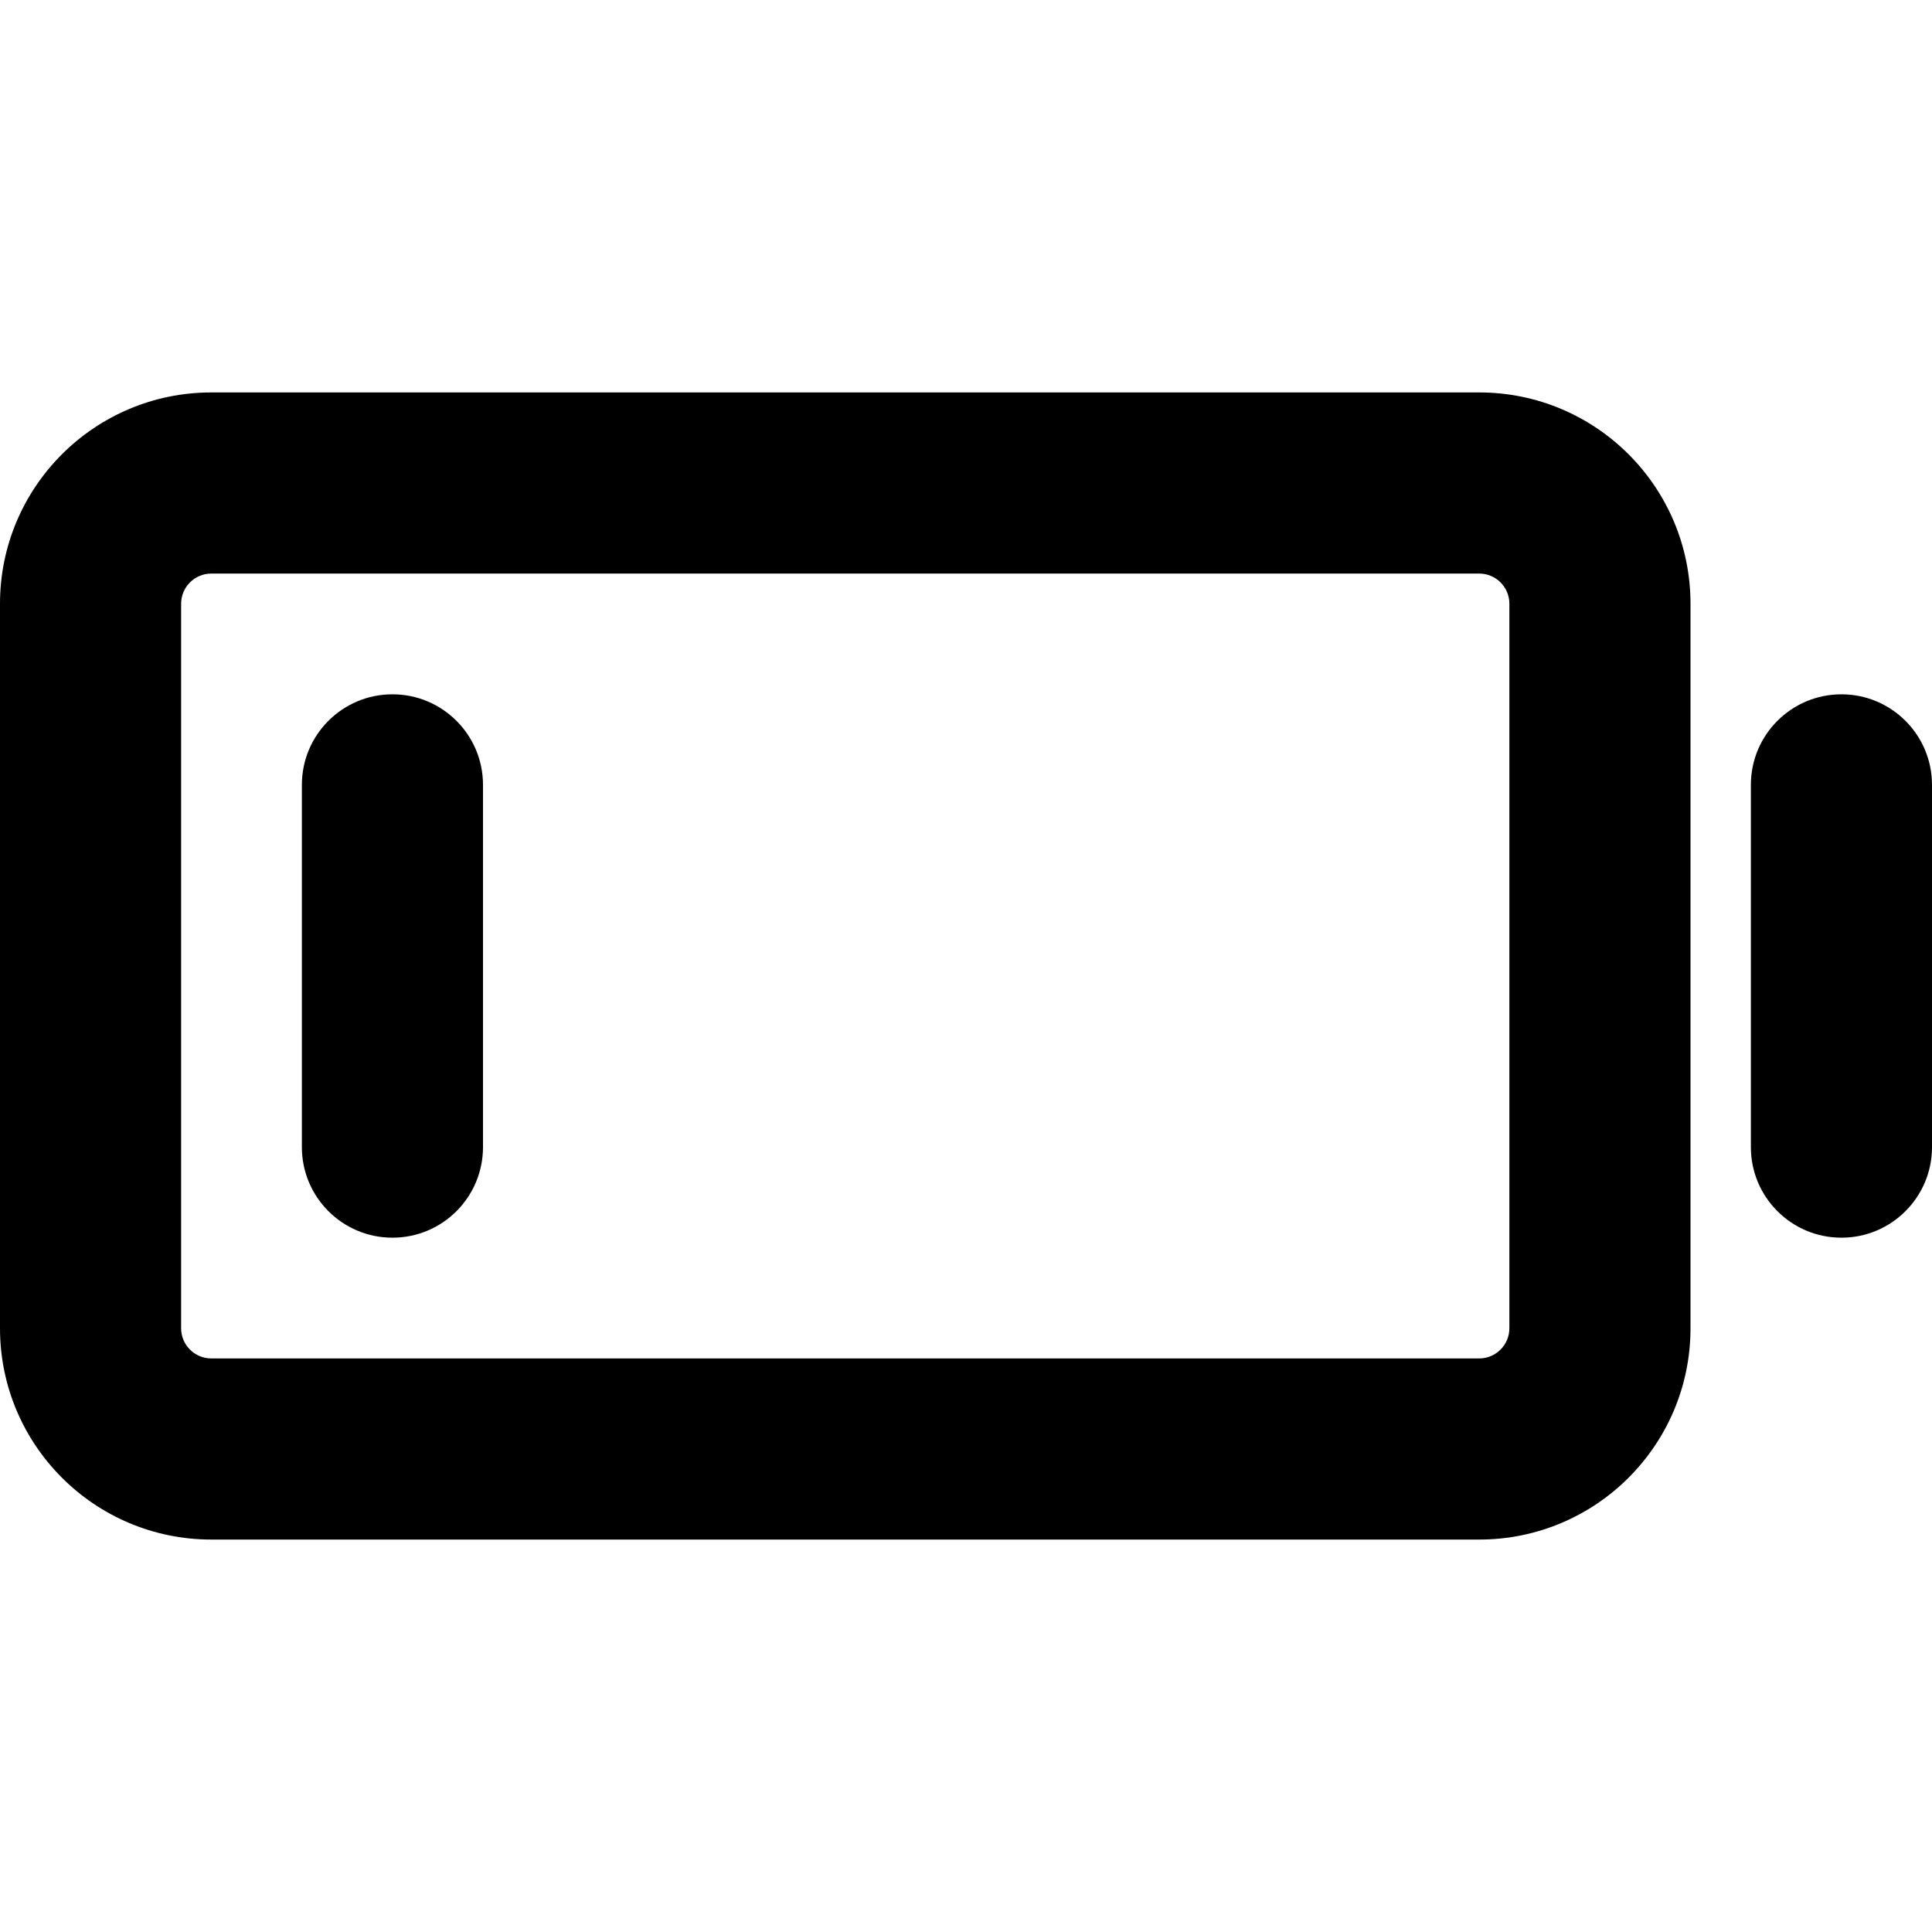
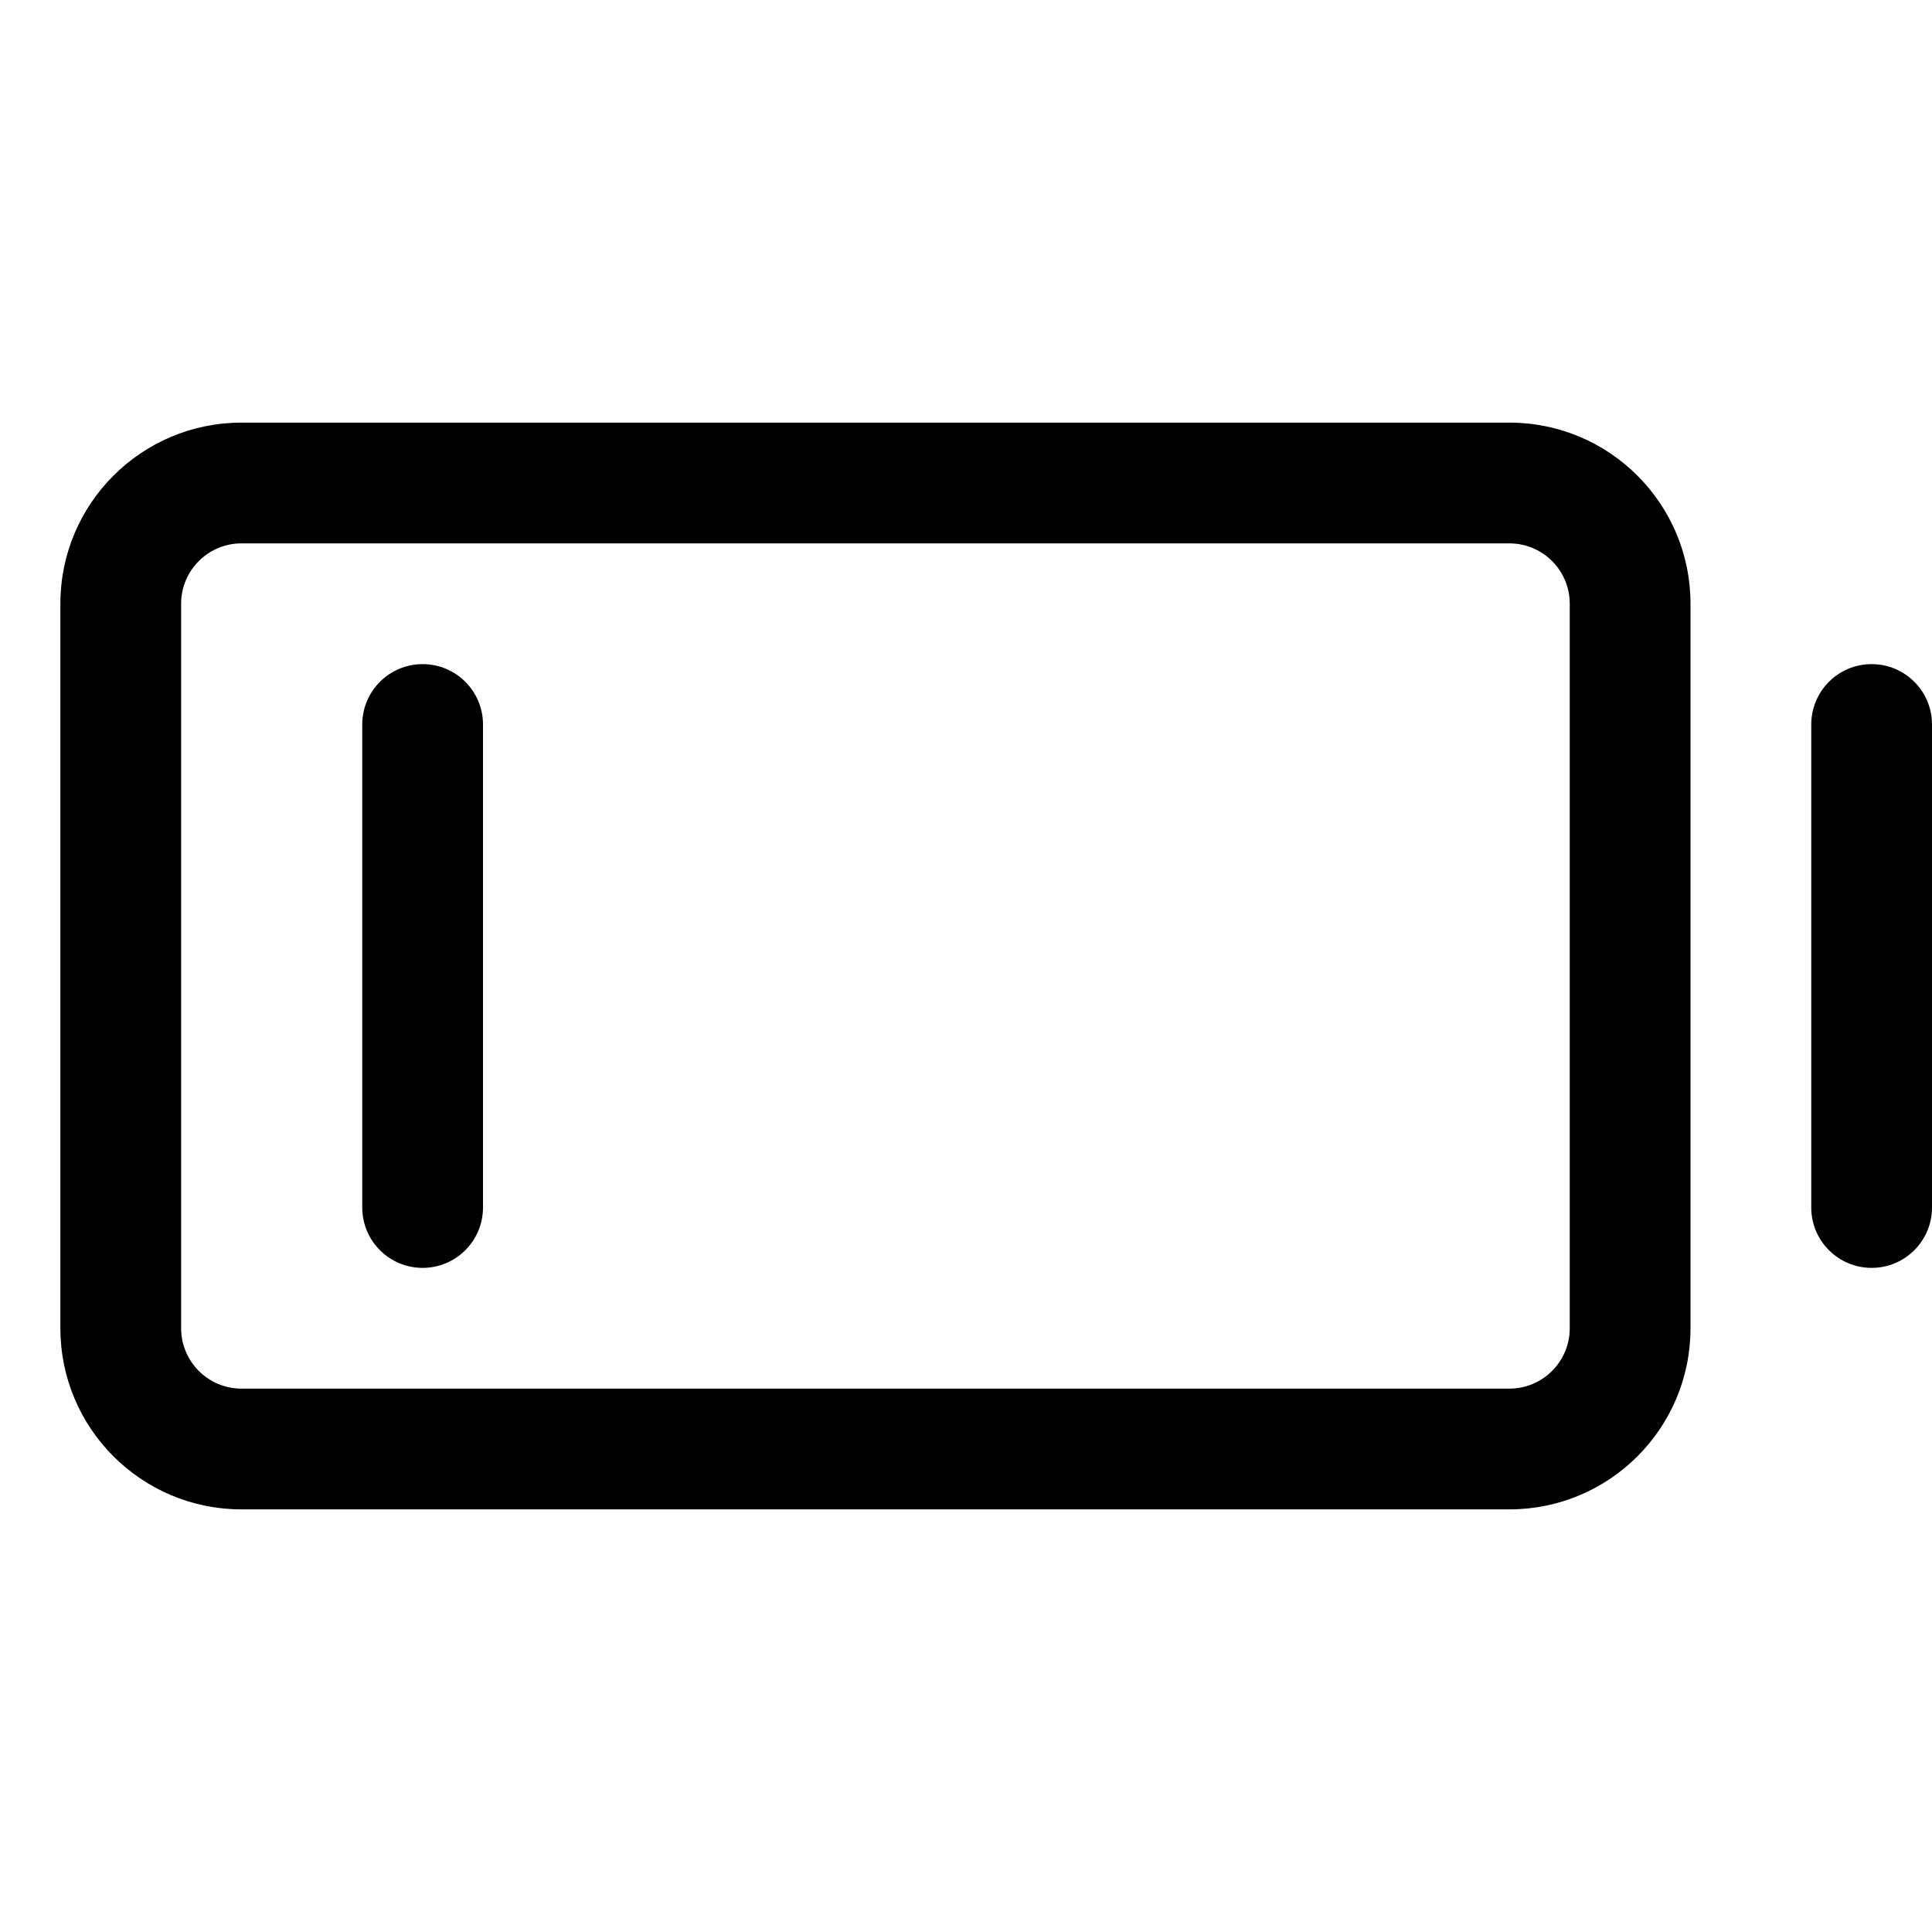
<svg xmlns="http://www.w3.org/2000/svg" width="16" height="16" viewBox="0 0 256 256">
-   <path fill="#000" d="M196 52H28A28 28 0 0 0 0 80v96a28 28 0 0 0 28 28h168a28 28 0 0 0 28-28V80a28 28 0 0 0-28-28m4 124a4 4 0 0 1-4 4H28a4 4 0 0 1-4-4V80a4 4 0 0 1 4-4h168a4 4 0 0 1 4 4ZM64 104v48a12 12 0 0 1-24 0v-48a12 12 0 0 1 24 0m192 0v48a12 12 0 0 1-24 0v-48a12 12 0 0 1 24 0" />
+   <path fill="#000" d="M200 56H32A24 24 0 0 0 8 80v96a24 24 0 0 0 24 24h168a24 24 0 0 0 24-24V80a24 24 0 0 0-24-24m8 120a8 8 0 0 1-8 8H32a8 8 0 0 1-8-8V80a8 8 0 0 1 8-8h168a8 8 0 0 1 8 8ZM64 96v64a8 8 0 0 1-16 0V96a8 8 0 0 1 16 0m192 0v64a8 8 0 0 1-16 0V96a8 8 0 0 1 16 0" />
</svg>
